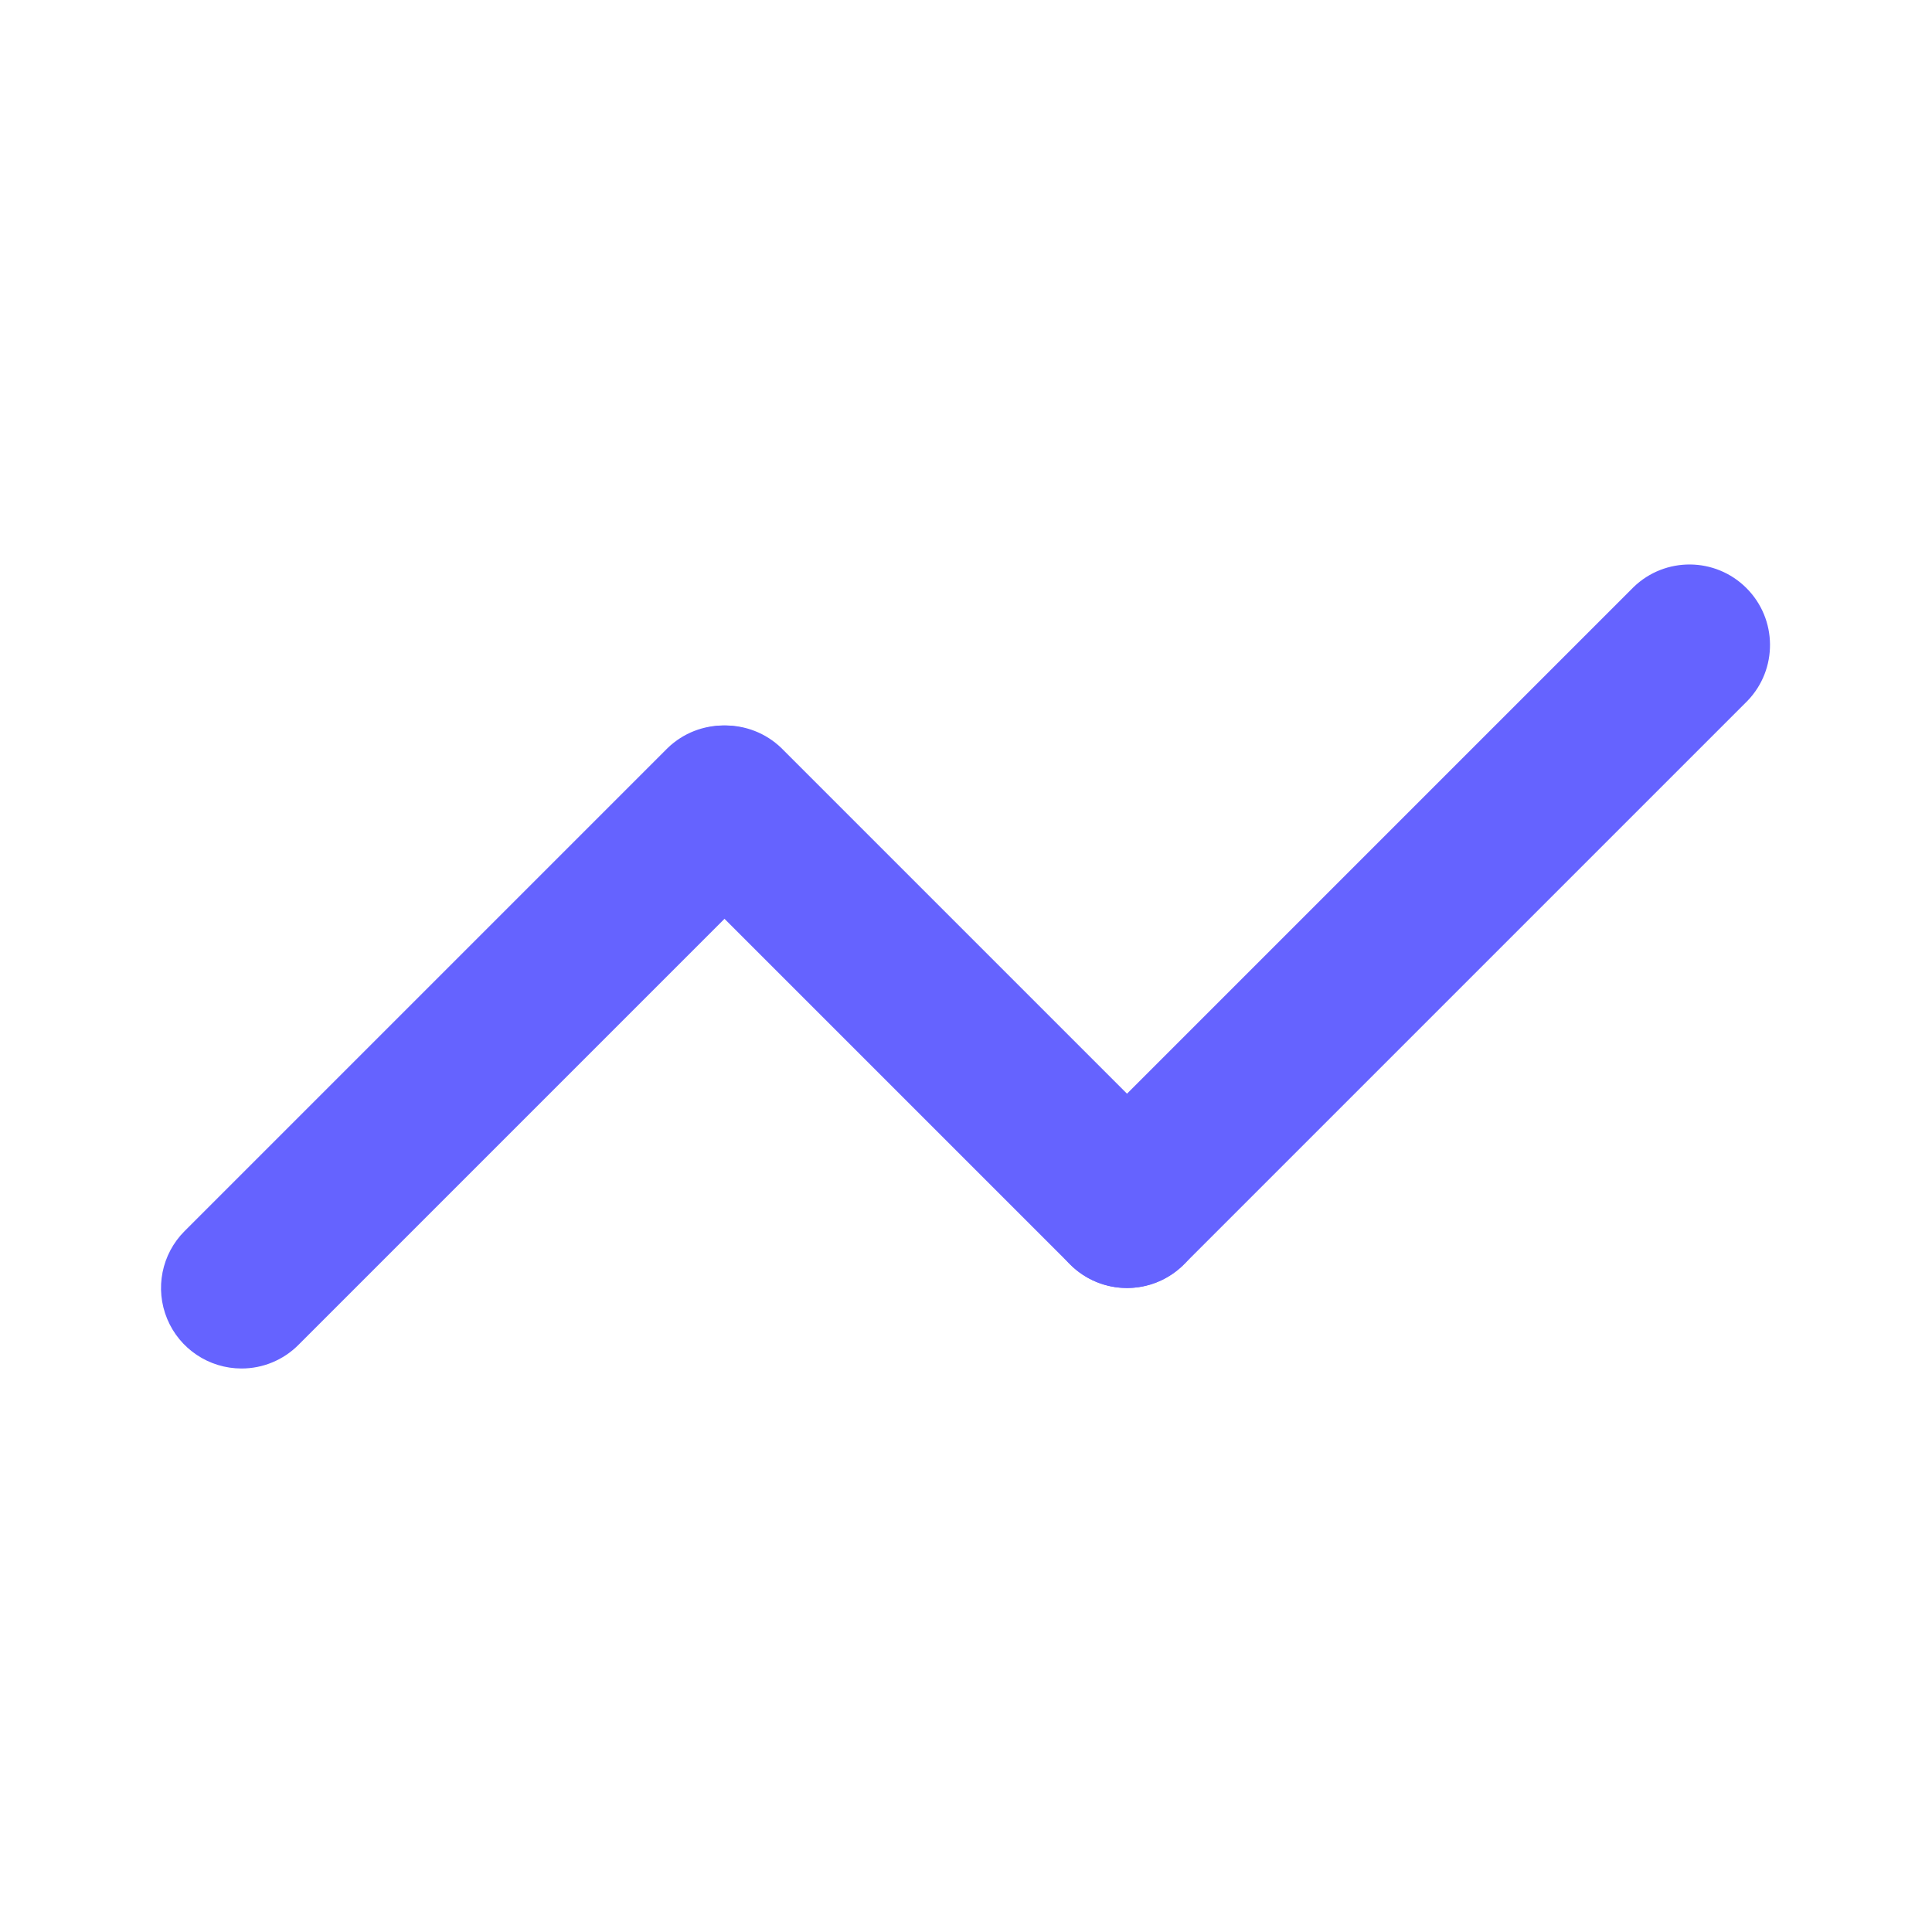
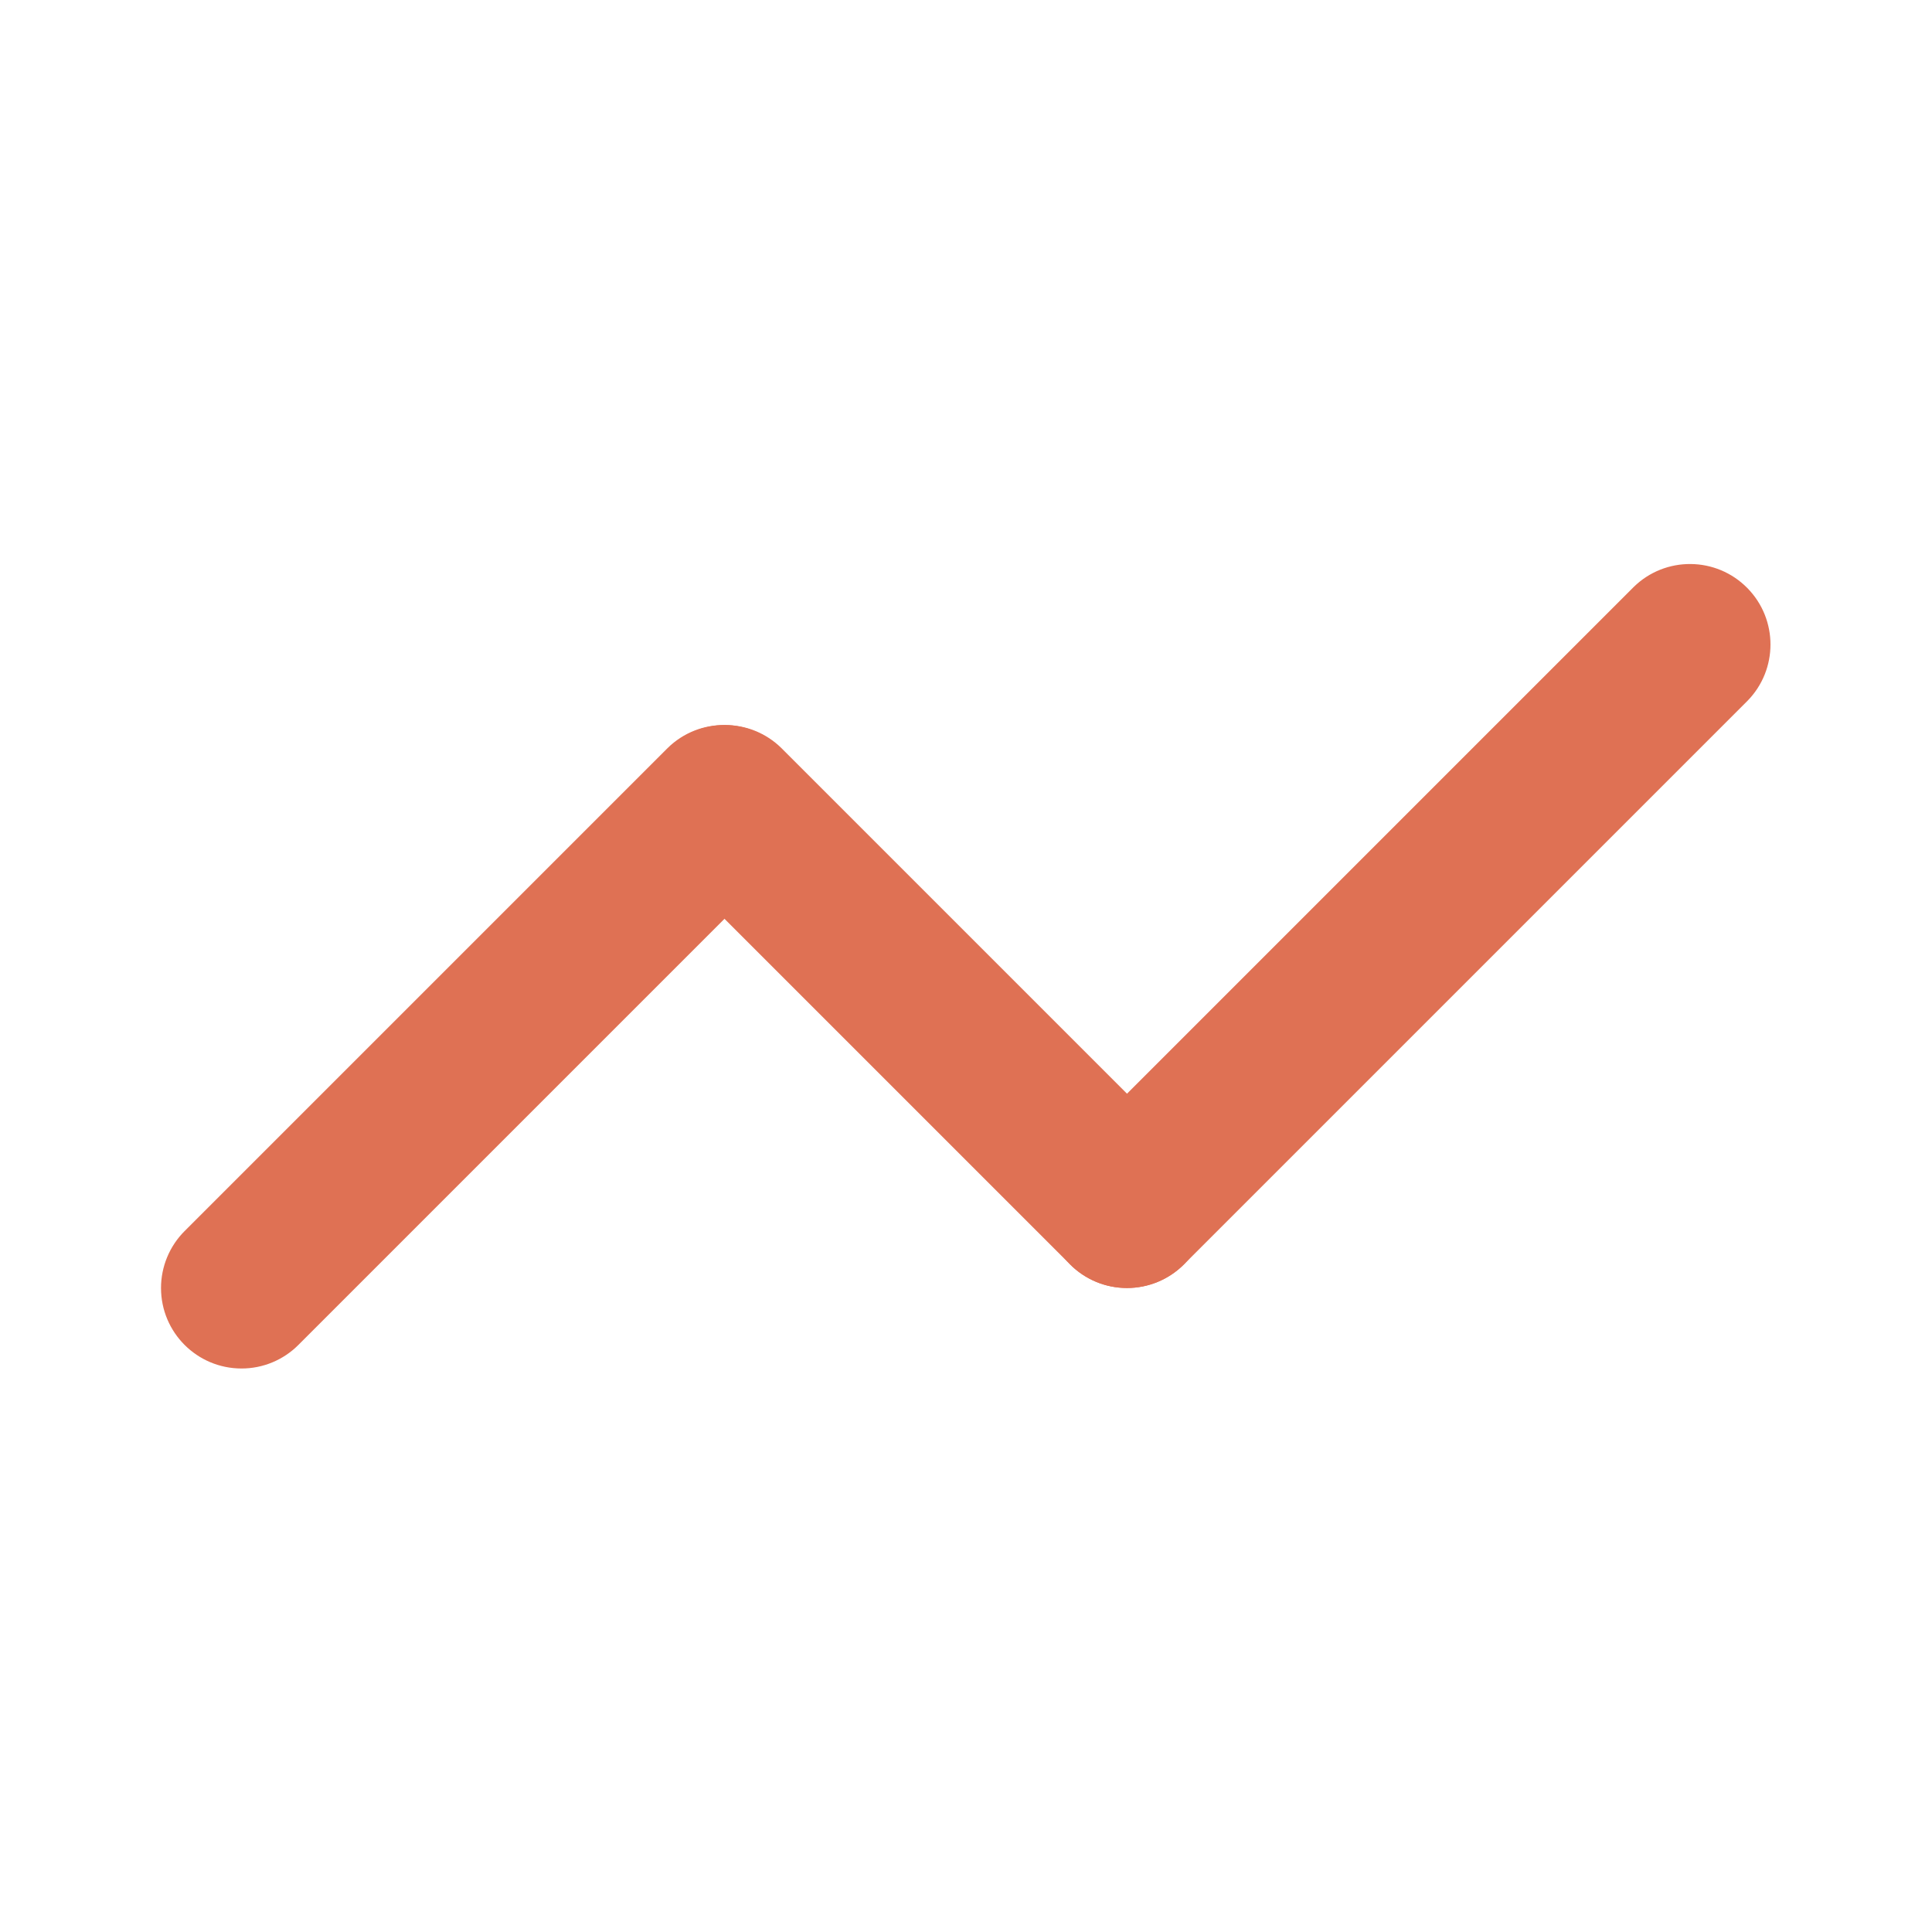
- <svg xmlns="http://www.w3.org/2000/svg" viewBox="0 0 24 24">
-   <path fill="#6563ff" d="M14 16a1 1 0 0 1-.707-1.707l7-7A1.0 1 0 0 1 21.707 8.707l-7 7A.997.997 0 0 1 14 16zM3 17a1 1 0 0 1-.707-1.707l6-6A1.0 1 0 0 1 9.707 10.707l-6 6A.997.997 0 0 1 3 17z" />
-   <path fill="#6563ff" d="M14,16a.997.997,0,0,1-.707-.293l-5-5A1.0 1,0,0,1,9.707,9.293l5,5A1,1,0,0,1,14,16Z" />
+ <svg xmlns="http://www.w3.org/2000/svg" version="1.1" id="Layer_1" x="0px" y="0px" width="500px" height="500px" viewBox="0 0 500 500" enable-background="new 0 0 500 500" xml:space="preserve">
+   <path fill="#DF7154" d="M291.666,333.334c-11.506-0.003-20.831-9.332-20.828-20.838c0.001-5.523,2.194-10.819,6.1-14.725  l145.833-145.834c8.208-8.062,21.396-7.942,29.458,0.266c7.959,8.104,7.959,21.089,0,29.193L306.396,327.229  C302.493,331.143,297.193,333.34,291.666,333.334z M62.5,354.166c-11.506-0.002-20.832-9.331-20.829-20.837  c0.001-5.522,2.195-10.819,6.1-14.726l125-125c8.209-8.061,21.397-7.94,29.458,0.268c7.958,8.104,7.958,21.087,0,29.19l-125,125  C73.327,351.977,68.027,354.173,62.5,354.166z" />
+   <path fill="#DF7154" d="M291.666,333.334c-5.526,0.006-10.827-2.191-14.729-6.105L172.771,223.063  c-8.061-8.208-7.94-21.397,0.268-29.458c8.104-7.957,21.088-7.957,29.19,0l104.167,104.167c8.135,8.137,8.133,21.328-0.005,29.462  C302.486,331.139,297.19,333.332,291.666,333.334z" />
</svg>
